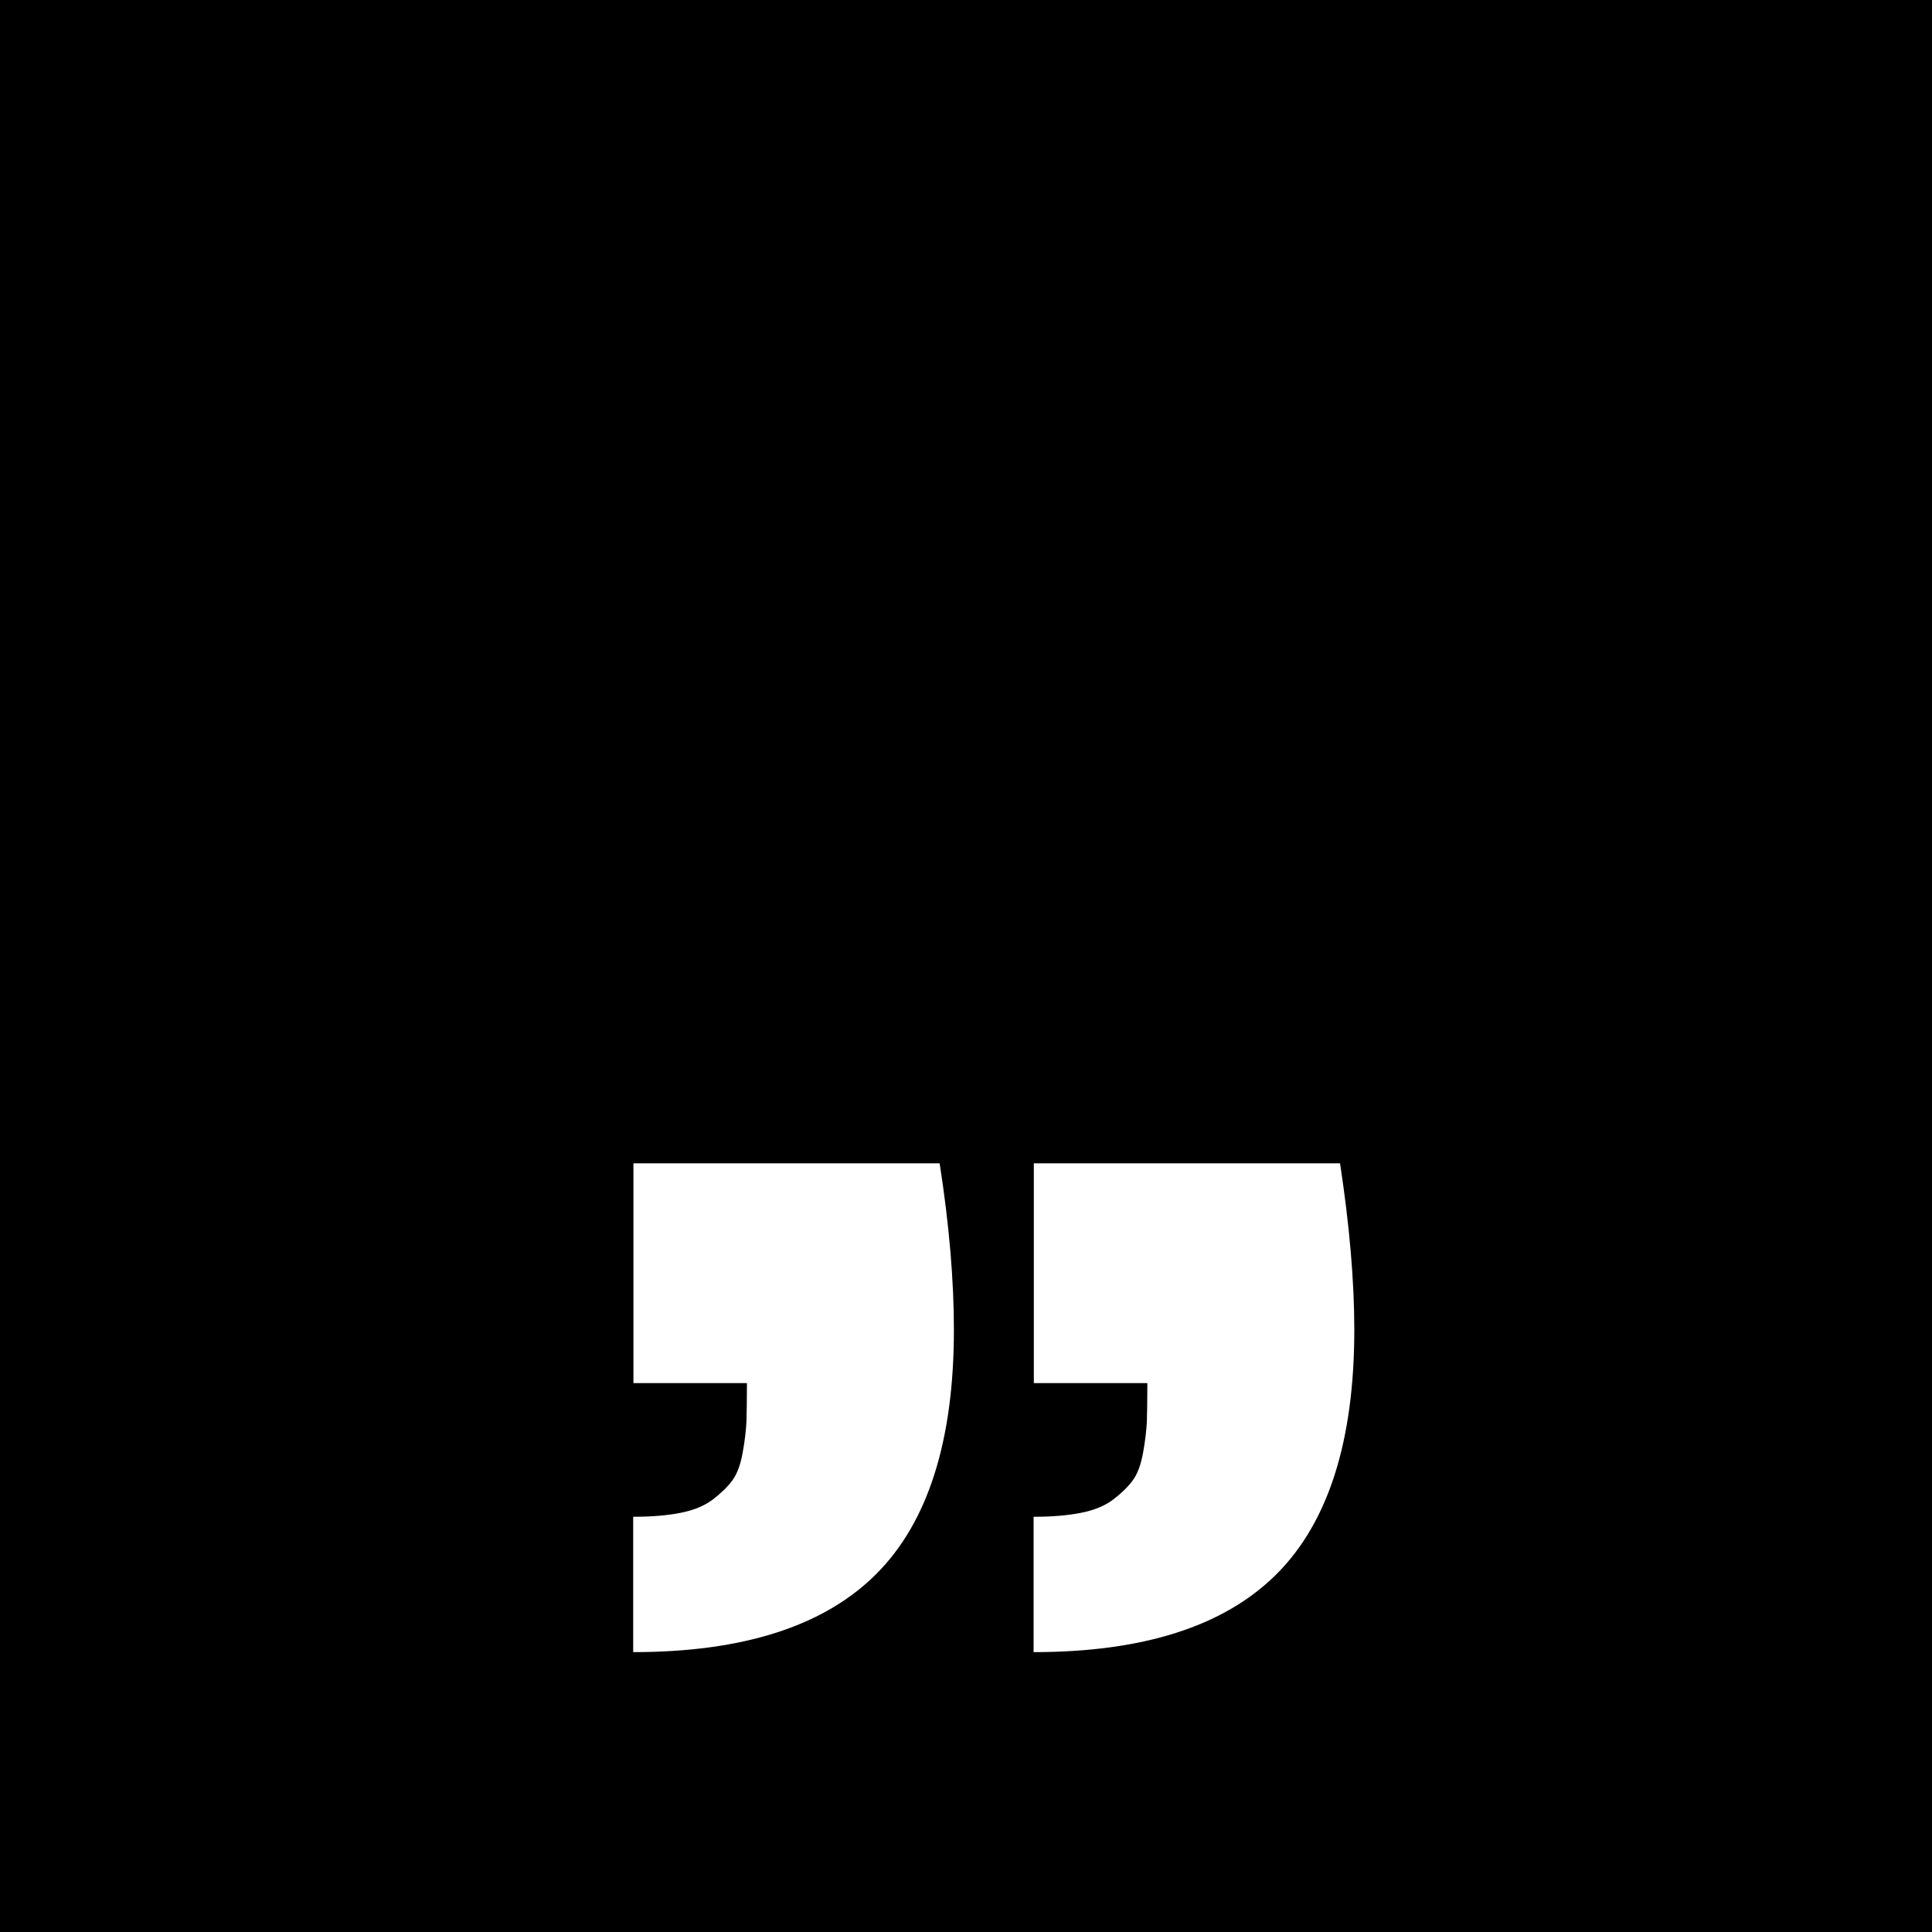
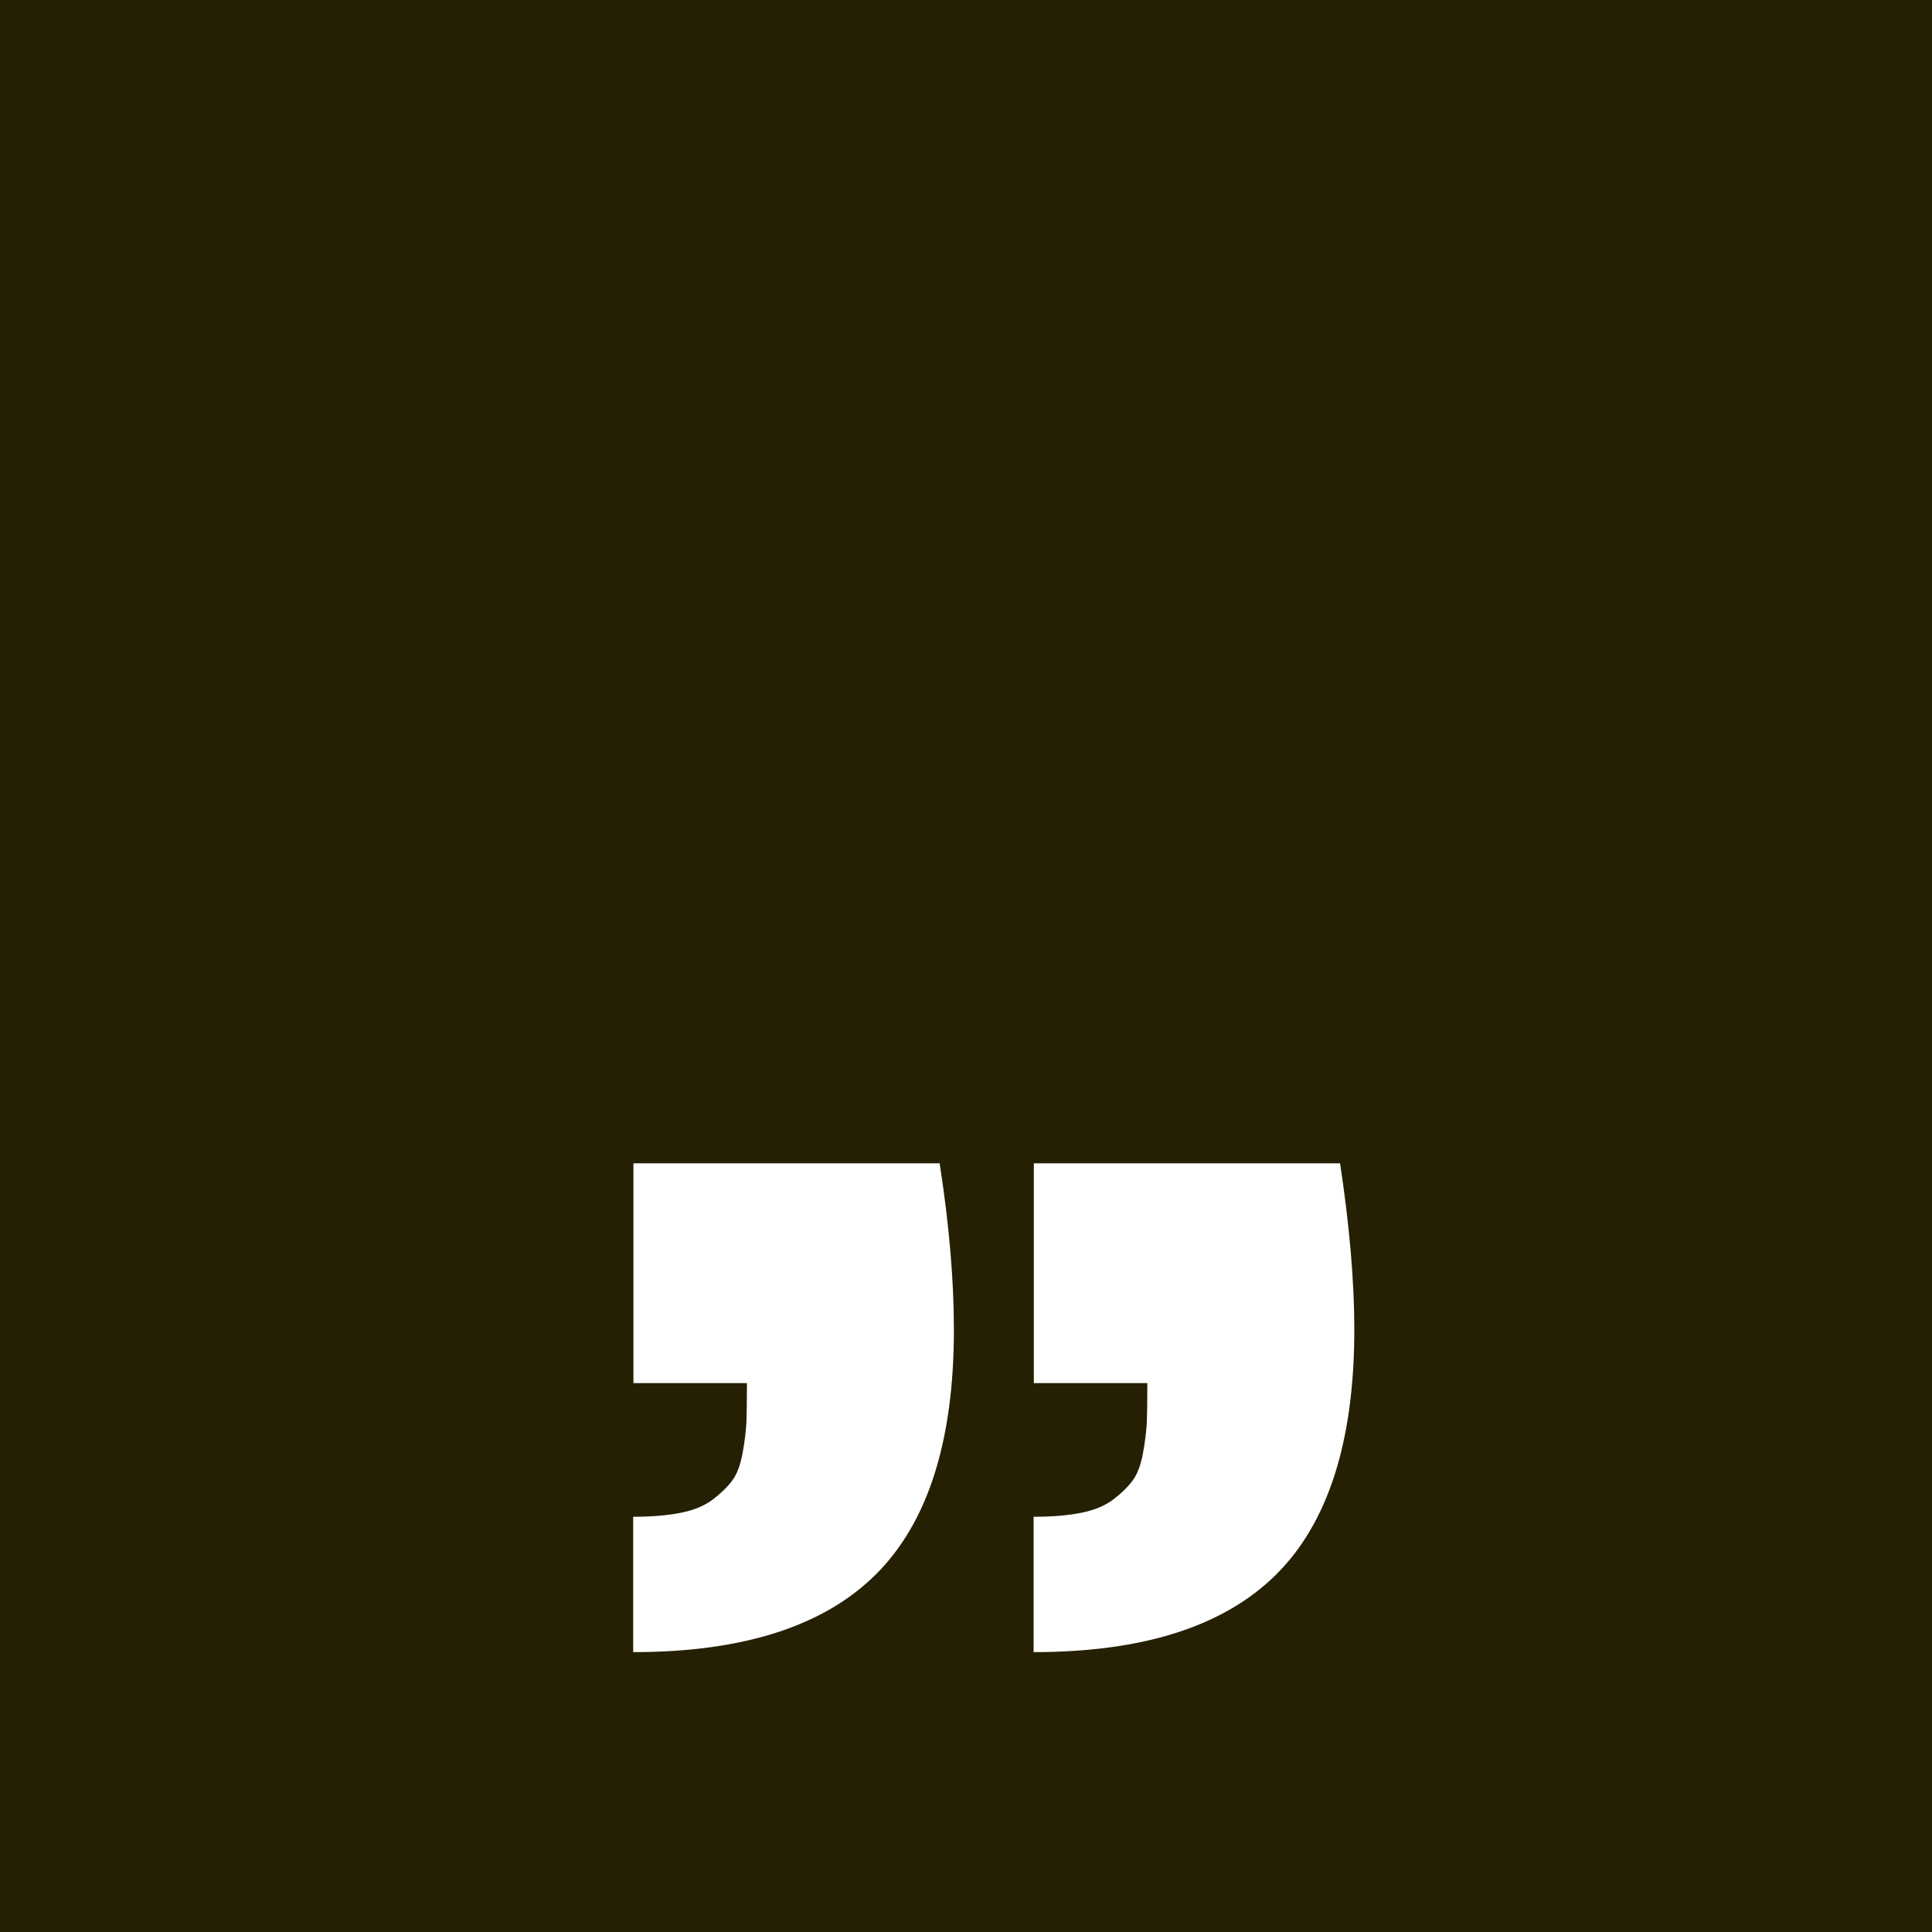
<svg xmlns="http://www.w3.org/2000/svg" width="80" height="80" viewBox="0 0 80 80">
-   <path d="M0 0v80h80V0H0zm26.237 62.806c.746 0 1.392-.054 1.94-.162.546-.107.99-.29 1.33-.546.338-.257.608-.518.807-.784.2-.265.344-.646.435-1.143.09-.49.14-.93.16-1.3.01-.37.02-.9.02-1.6h-4.7v-9.1h12.68c.4 2.57.59 4.87.59 6.89 0 4.61-1.08 7.99-3.23 10.13-2.16 2.15-5.51 3.22-10.05 3.22v-5.6zm16.58 0c.746 0 1.392-.054 1.94-.162.546-.107.99-.29 1.33-.546.34-.257.608-.518.807-.784.2-.265.344-.646.435-1.143.09-.49.14-.93.16-1.3.01-.37.02-.9.02-1.6h-4.7v-9.1h12.68c.39 2.57.59 4.87.59 6.89 0 4.61-1.08 7.99-3.23 10.13-2.16 2.15-5.51 3.22-10.05 3.22v-5.6z" fill="#000000" />
+   <path d="M0 0v80h80V0H0zm26.237 62.806c.746 0 1.392-.054 1.94-.162.546-.107.99-.29 1.33-.546.338-.257.608-.518.807-.784.2-.265.344-.646.435-1.143.09-.49.14-.93.16-1.3.01-.37.02-.9.02-1.6h-4.7v-9.1h12.68c.4 2.57.59 4.87.59 6.89 0 4.61-1.08 7.99-3.23 10.13-2.16 2.15-5.51 3.22-10.05 3.22v-5.6zm16.58 0c.746 0 1.392-.054 1.94-.162.546-.107.99-.29 1.33-.546.34-.257.608-.518.807-.784.2-.265.344-.646.435-1.143.09-.49.14-.93.16-1.3.01-.37.02-.9.02-1.6h-4.7v-9.1h12.68c.39 2.57.59 4.87.59 6.89 0 4.61-1.08 7.99-3.23 10.13-2.16 2.15-5.51 3.22-10.05 3.22v-5.6z" fill="#252003" />
</svg>
